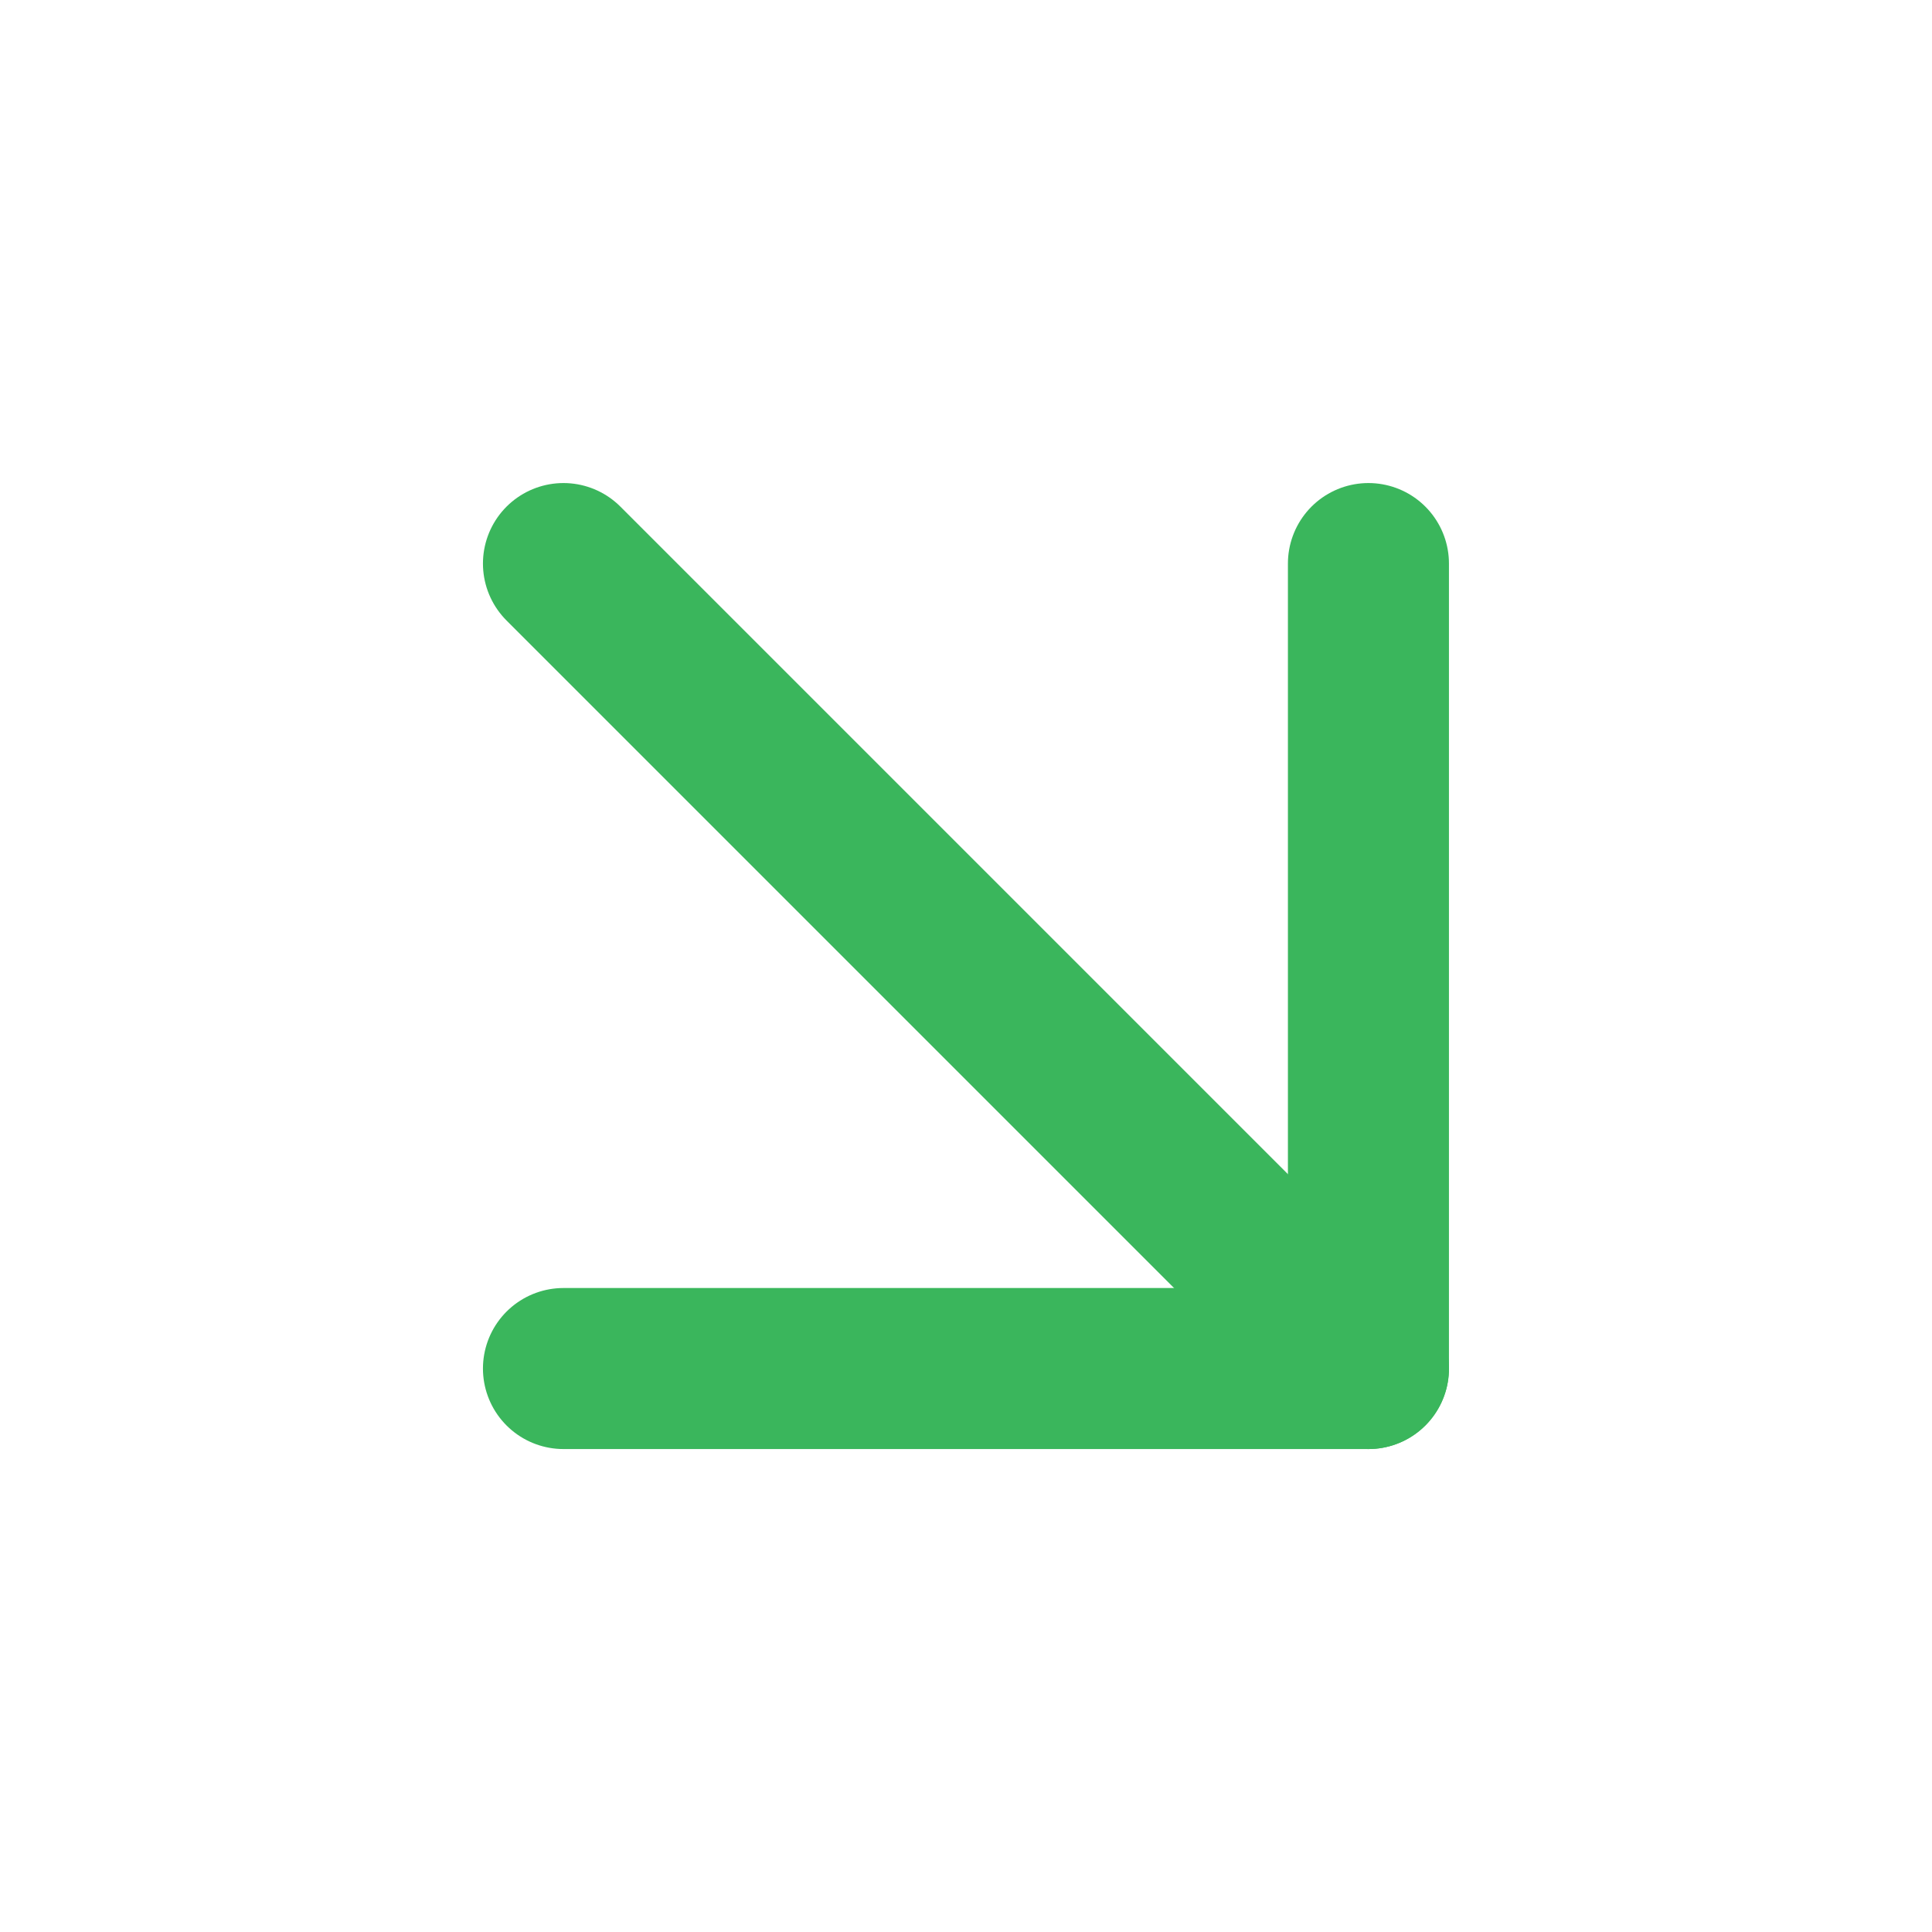
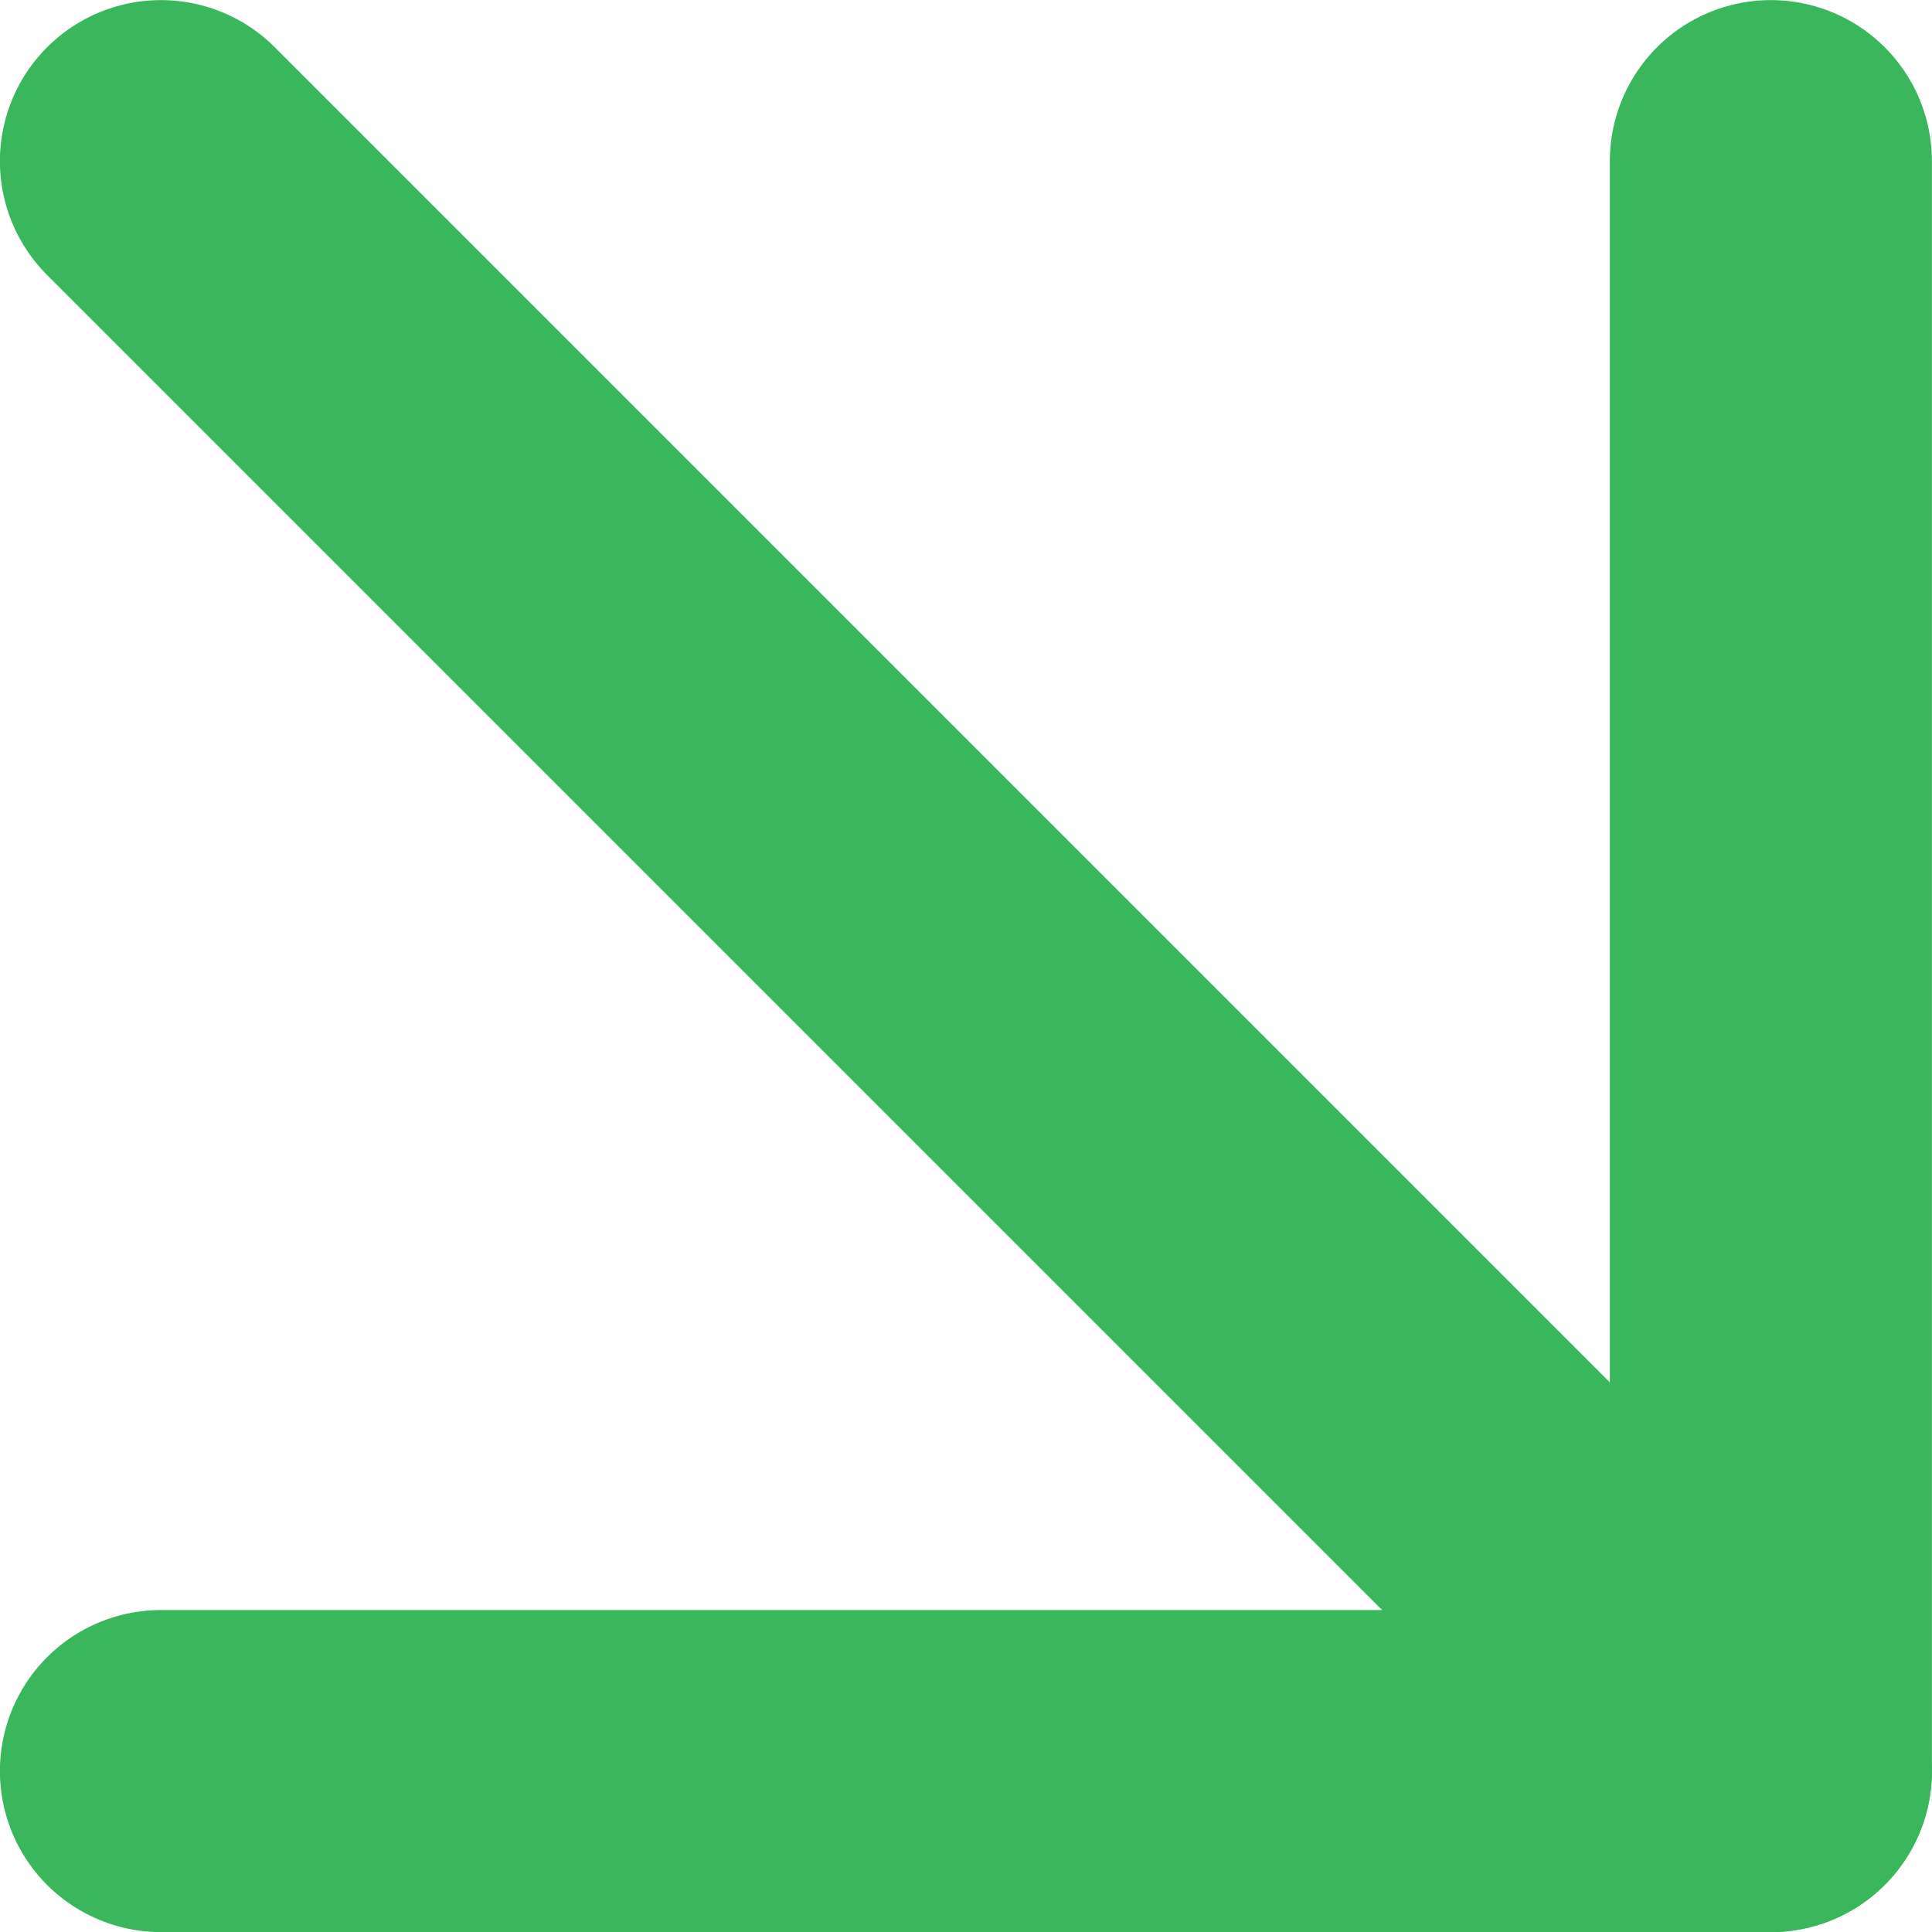
- <svg xmlns="http://www.w3.org/2000/svg" width="20" height="20" viewBox="0 0 20 20" fill="none">
-   <path d="M5.833 5.834L14.166 14.167" stroke="#3AB65C" stroke-width="1.667" stroke-linecap="round" stroke-linejoin="round" />
-   <path d="M14.166 5.834V14.167H5.833" stroke="#3AB65C" stroke-width="1.667" stroke-linecap="round" stroke-linejoin="round" />
+ <svg xmlns="http://www.w3.org/2000/svg" width="10" height="10" viewBox="0 0 10 10" fill="none">
+   <path d="M0.833 0.834L9.166 9.167" stroke="#3AB65C" stroke-width="1.667" stroke-linecap="round" stroke-linejoin="round" />
+   <path d="M9.166 0.834V9.167H0.833" stroke="#3AB65C" stroke-width="1.667" stroke-linecap="round" stroke-linejoin="round" />
</svg>
